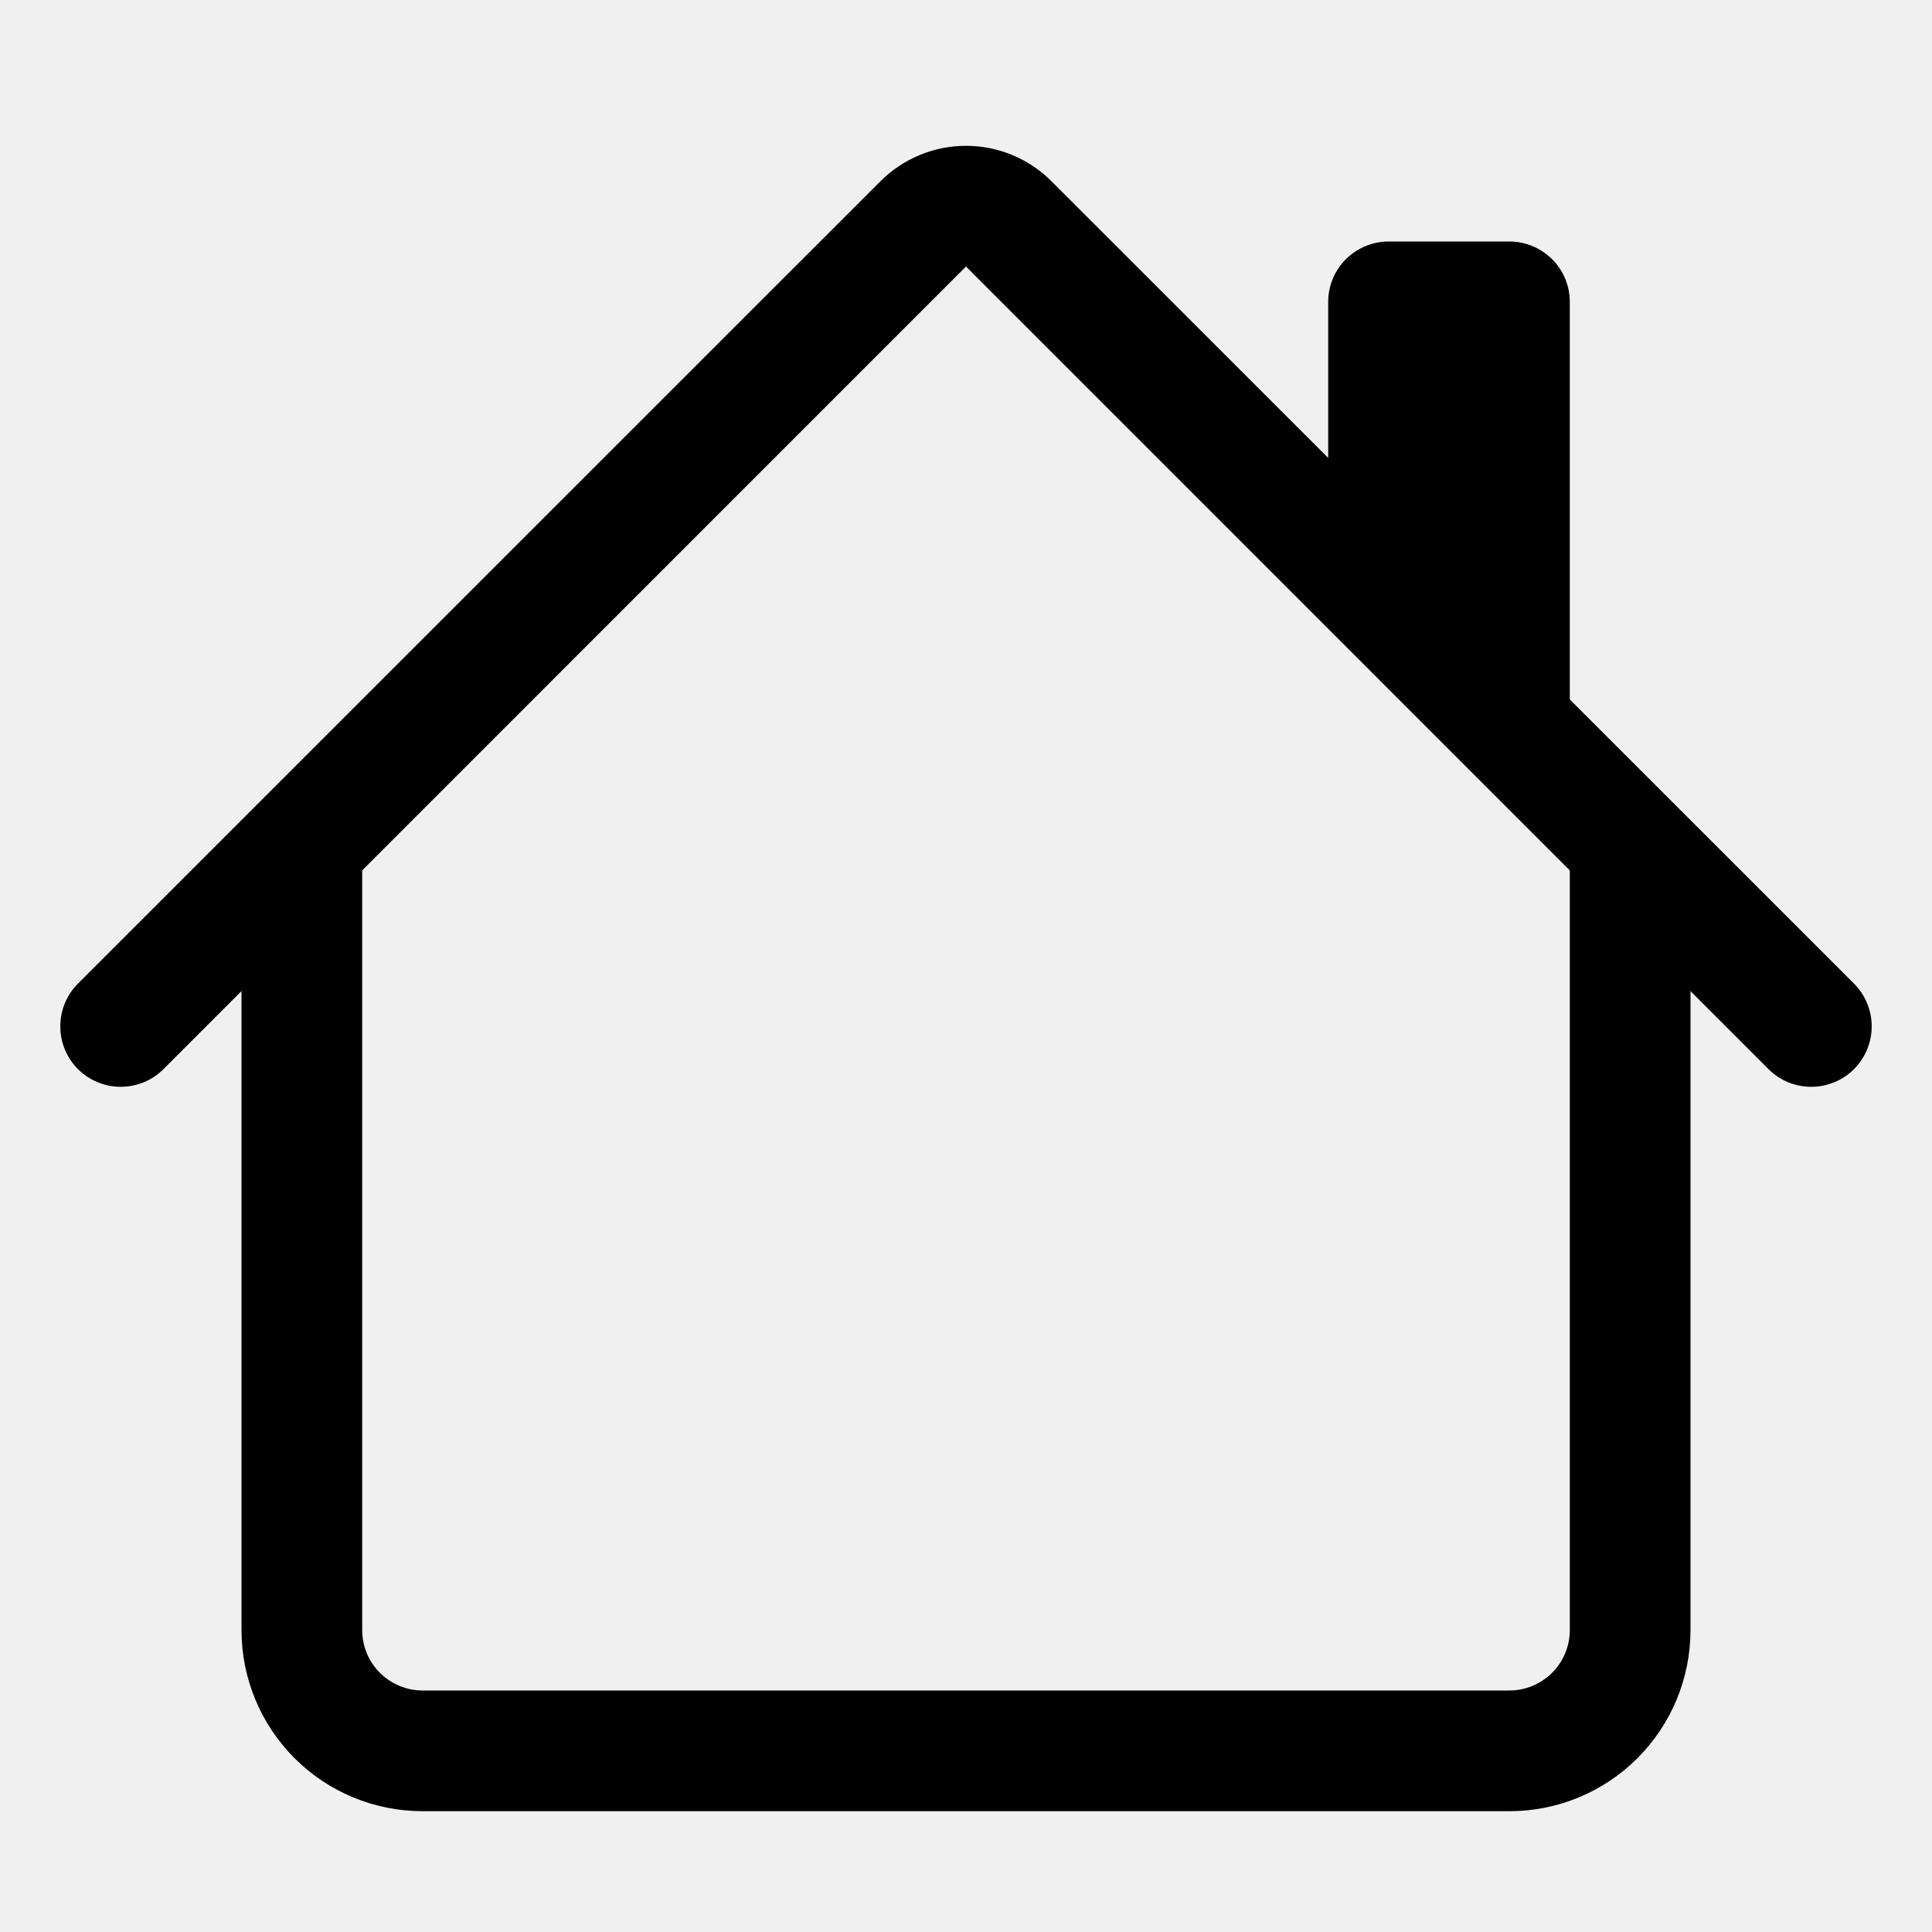
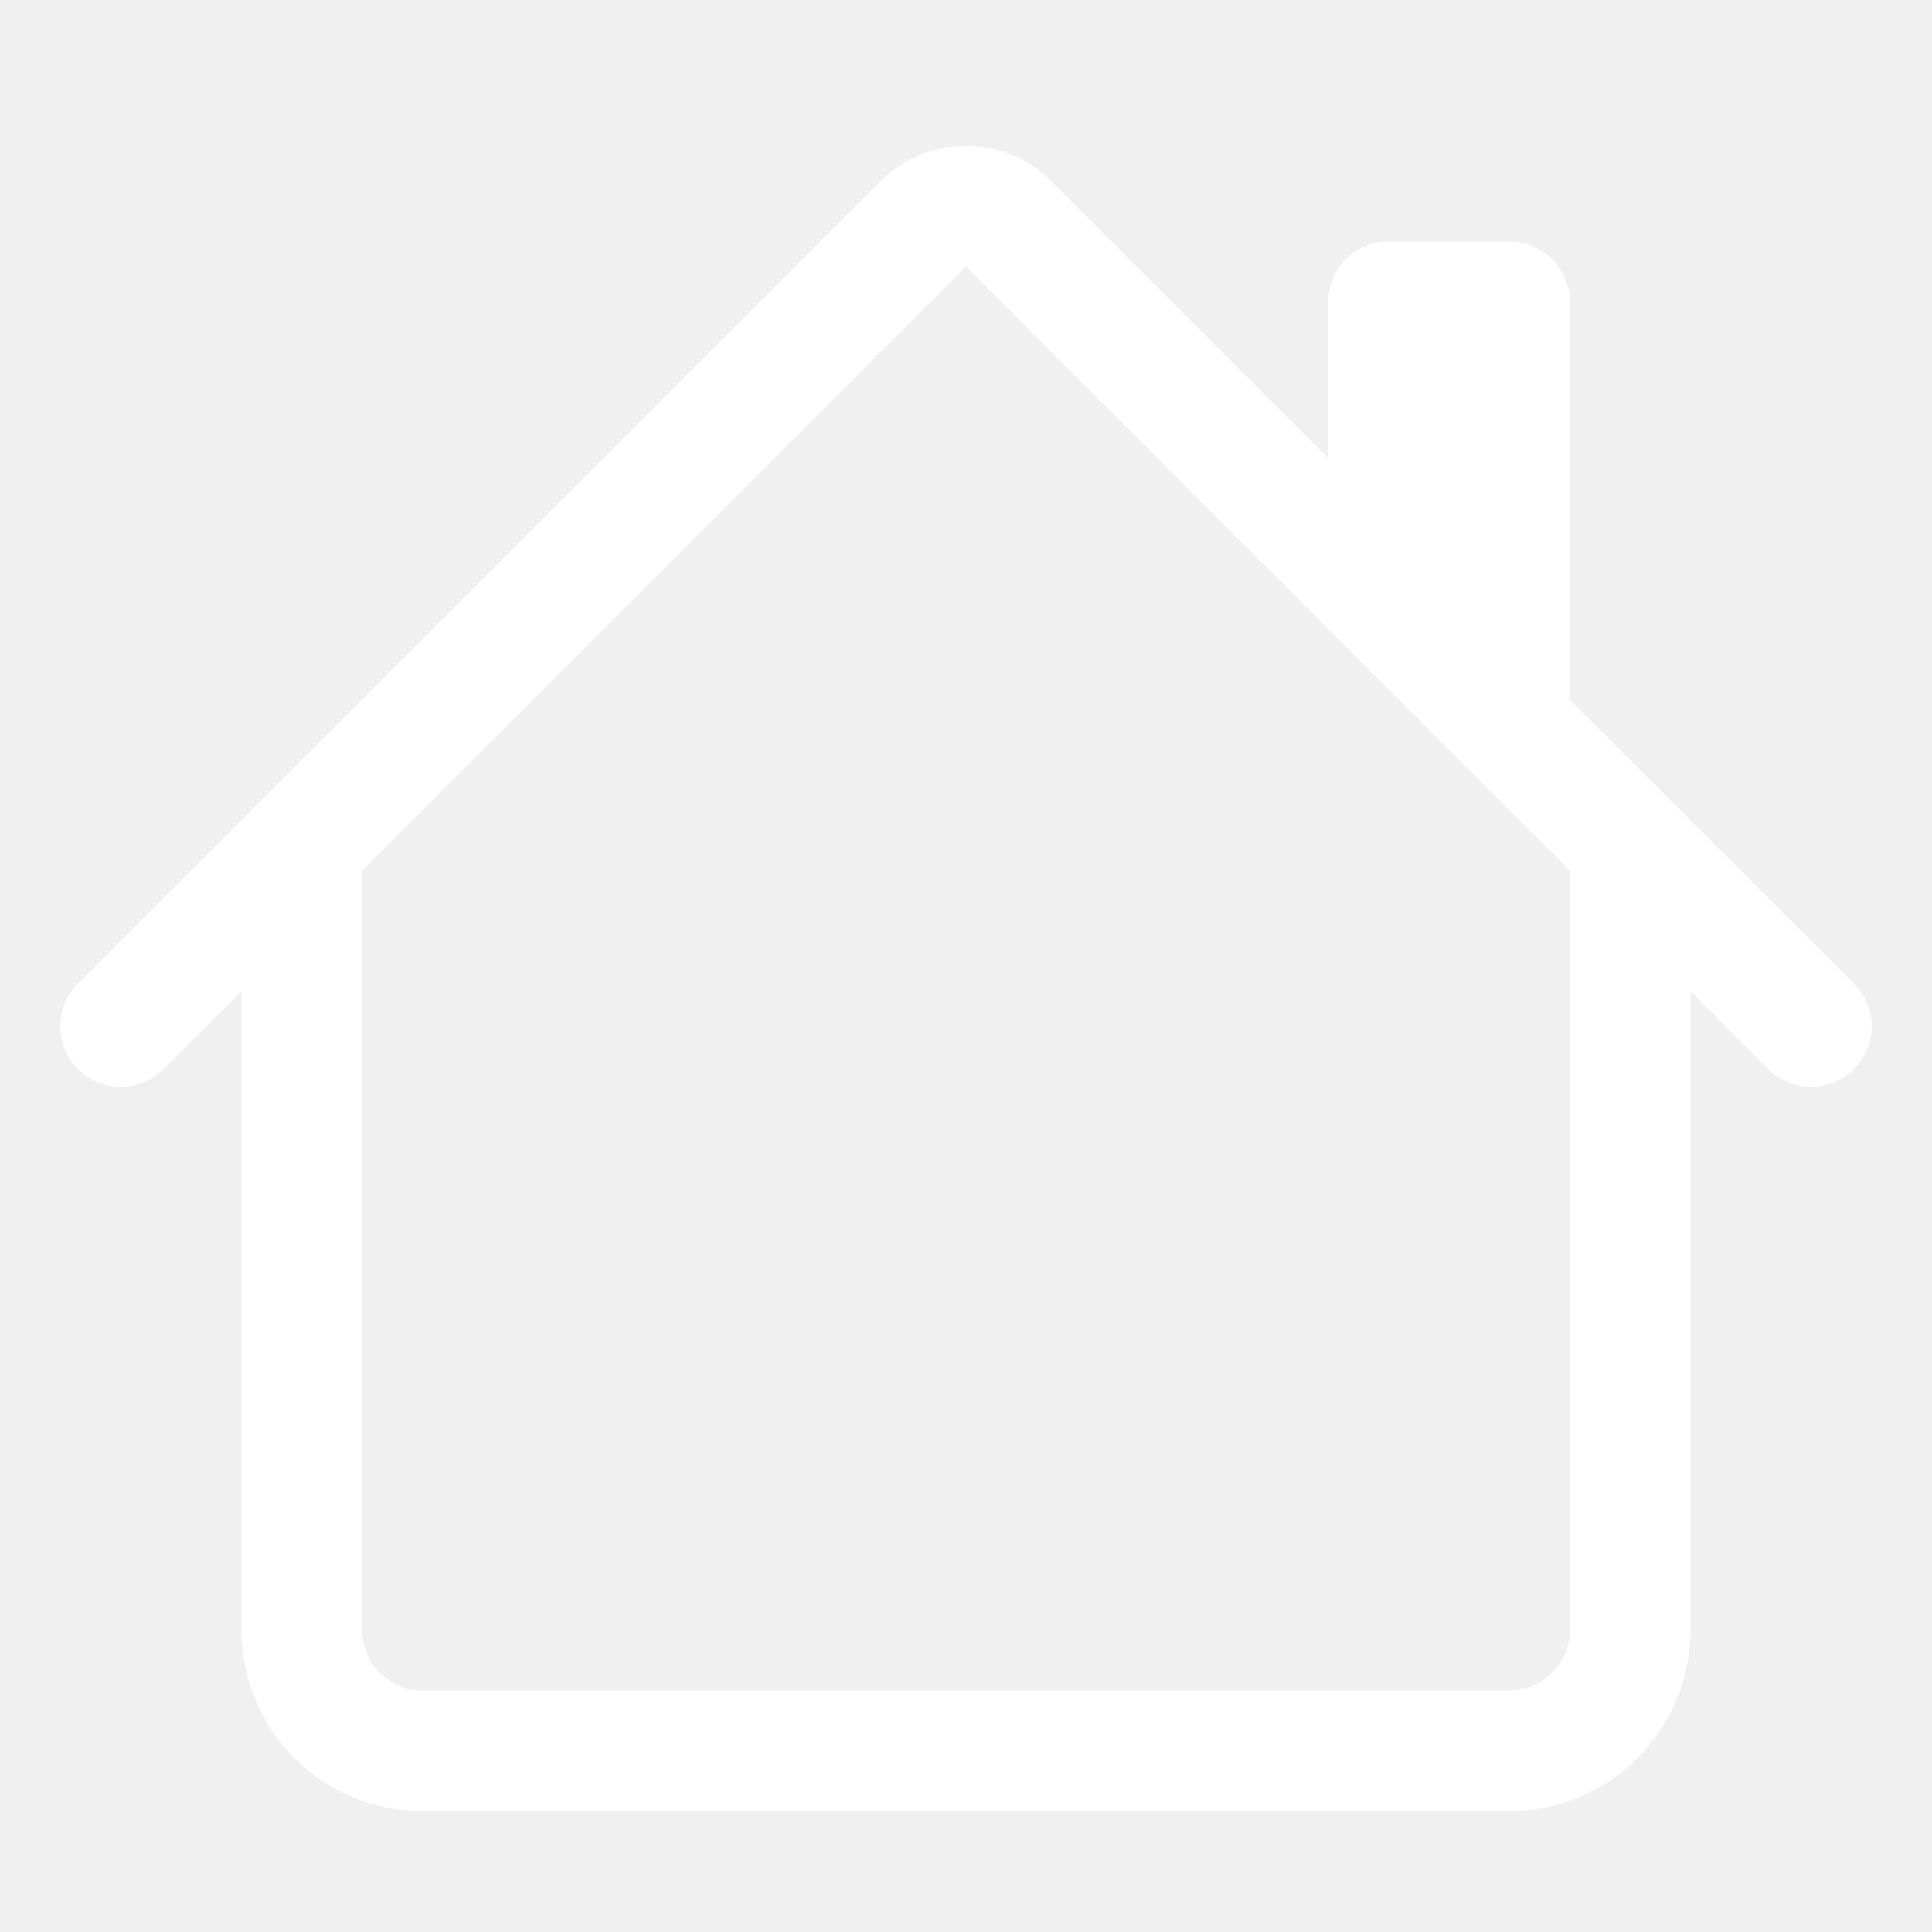
<svg xmlns="http://www.w3.org/2000/svg" width="19" height="19" viewBox="0 0 19 19" fill="none">
-   <path fill-rule="evenodd" clip-rule="evenodd" d="M2.375 16.031V8.312H3.562V16.031C3.562 16.189 3.625 16.34 3.736 16.451C3.848 16.562 3.999 16.625 4.156 16.625H14.844C15.001 16.625 15.152 16.562 15.264 16.451C15.375 16.34 15.438 16.189 15.438 16.031V8.312H16.625V16.031C16.625 16.504 16.437 16.957 16.103 17.291C15.769 17.625 15.316 17.812 14.844 17.812H4.156C3.684 17.812 3.231 17.625 2.897 17.291C2.563 16.957 2.375 16.504 2.375 16.031V16.031ZM15.438 2.969V7.125L13.062 4.75V2.969C13.062 2.811 13.125 2.66 13.236 2.549C13.348 2.438 13.499 2.375 13.656 2.375H14.844C15.001 2.375 15.152 2.438 15.264 2.549C15.375 2.66 15.438 2.811 15.438 2.969Z" fill="black" />
-   <path fill-rule="evenodd" clip-rule="evenodd" d="M8.66 1.781C8.883 1.559 9.185 1.434 9.5 1.434C9.815 1.434 10.117 1.559 10.339 1.781L18.233 9.673C18.344 9.785 18.407 9.936 18.407 10.094C18.407 10.251 18.344 10.403 18.233 10.514C18.121 10.626 17.97 10.688 17.812 10.688C17.655 10.688 17.503 10.626 17.392 10.514L9.5 2.621L1.608 10.514C1.496 10.626 1.345 10.688 1.187 10.688C1.03 10.688 0.878 10.626 0.767 10.514C0.655 10.403 0.593 10.251 0.593 10.094C0.593 9.936 0.655 9.785 0.767 9.673L8.66 1.781Z" fill="black" />
+   <path fill-rule="evenodd" clip-rule="evenodd" d="M2.375 16.031V8.312H3.562V16.031C3.562 16.189 3.625 16.34 3.736 16.451C3.848 16.562 3.999 16.625 4.156 16.625H14.844C15.001 16.625 15.152 16.562 15.264 16.451C15.375 16.34 15.438 16.189 15.438 16.031V8.312H16.625V16.031C16.625 16.504 16.437 16.957 16.103 17.291C15.769 17.625 15.316 17.812 14.844 17.812H4.156C3.684 17.812 3.231 17.625 2.897 17.291C2.563 16.957 2.375 16.504 2.375 16.031V16.031ZM15.438 2.969V7.125L13.062 4.75V2.969C13.062 2.811 13.125 2.66 13.236 2.549C13.348 2.438 13.499 2.375 13.656 2.375H14.844C15.001 2.375 15.152 2.438 15.264 2.549C15.375 2.66 15.438 2.811 15.438 2.969Z" fill="white" />
+   <path fill-rule="evenodd" clip-rule="evenodd" d="M8.66 1.781C8.883 1.559 9.185 1.434 9.5 1.434C9.815 1.434 10.117 1.559 10.339 1.781L18.233 9.673C18.344 9.785 18.407 9.936 18.407 10.094C18.407 10.251 18.344 10.403 18.233 10.514C18.121 10.626 17.97 10.688 17.812 10.688C17.655 10.688 17.503 10.626 17.392 10.514L9.5 2.621L1.608 10.514C1.496 10.626 1.345 10.688 1.187 10.688C1.03 10.688 0.878 10.626 0.767 10.514C0.655 10.403 0.593 10.251 0.593 10.094C0.593 9.936 0.655 9.785 0.767 9.673L8.66 1.781Z" fill="white" />
</svg>
